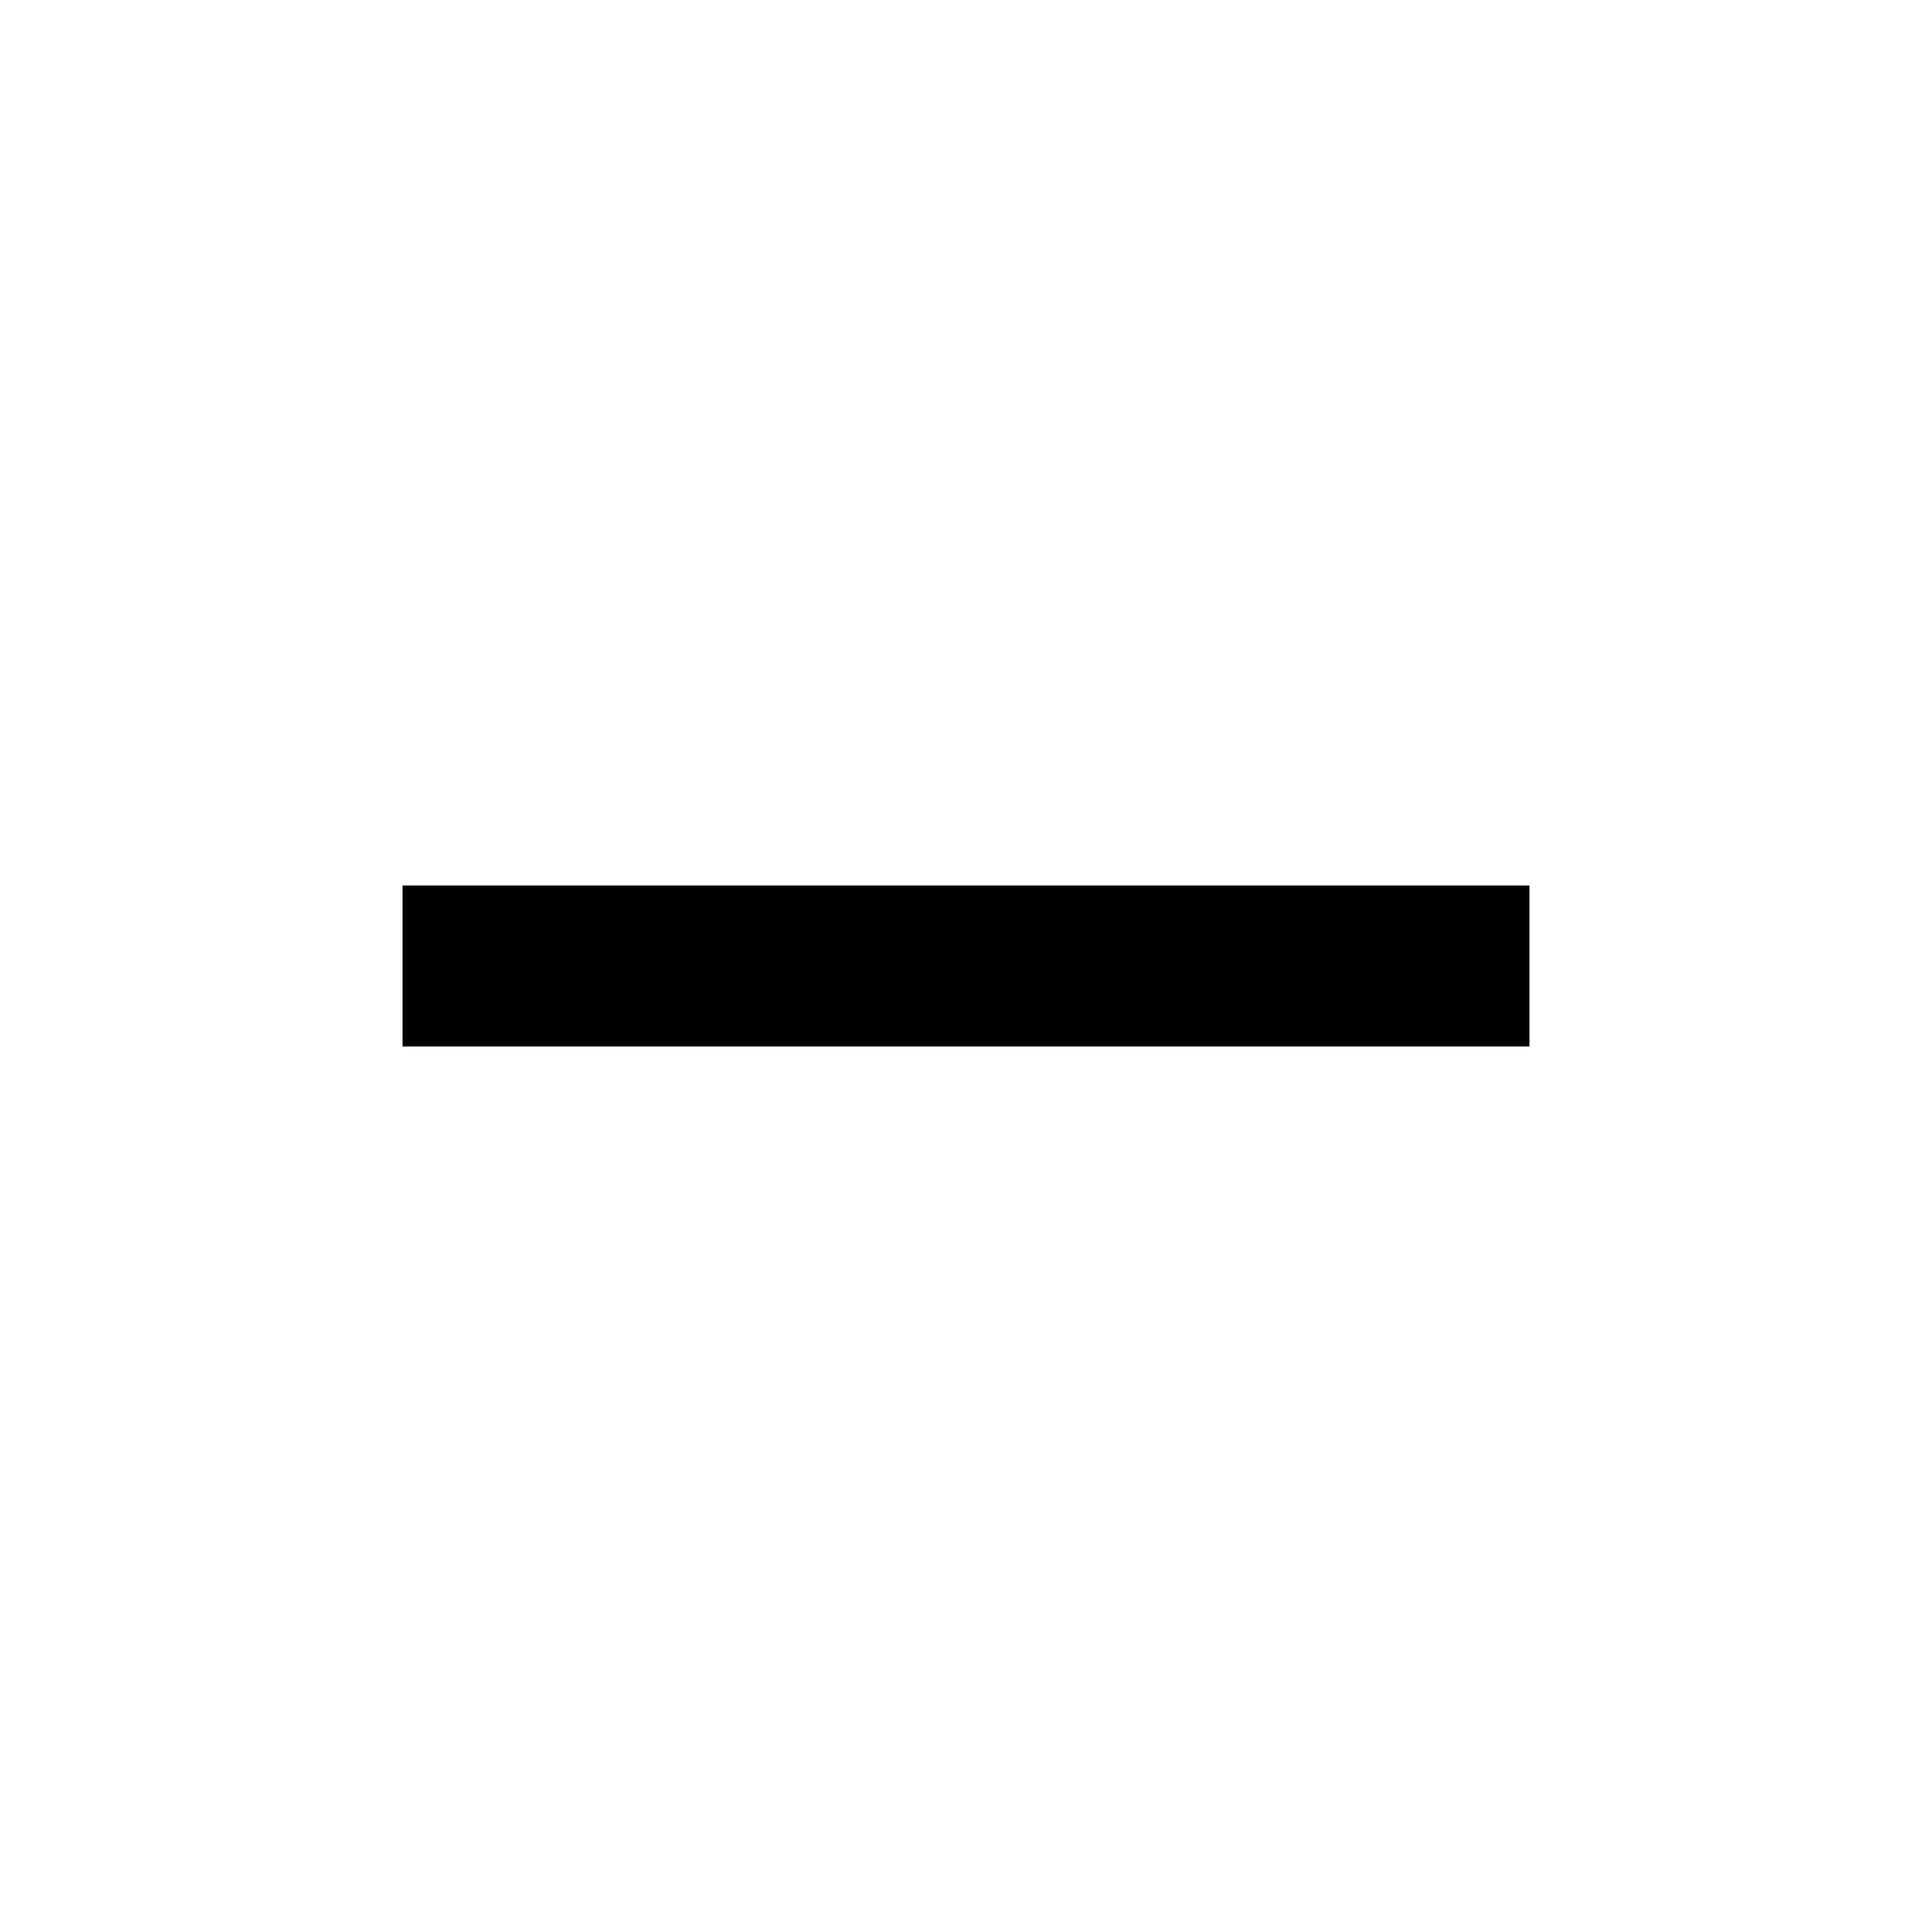
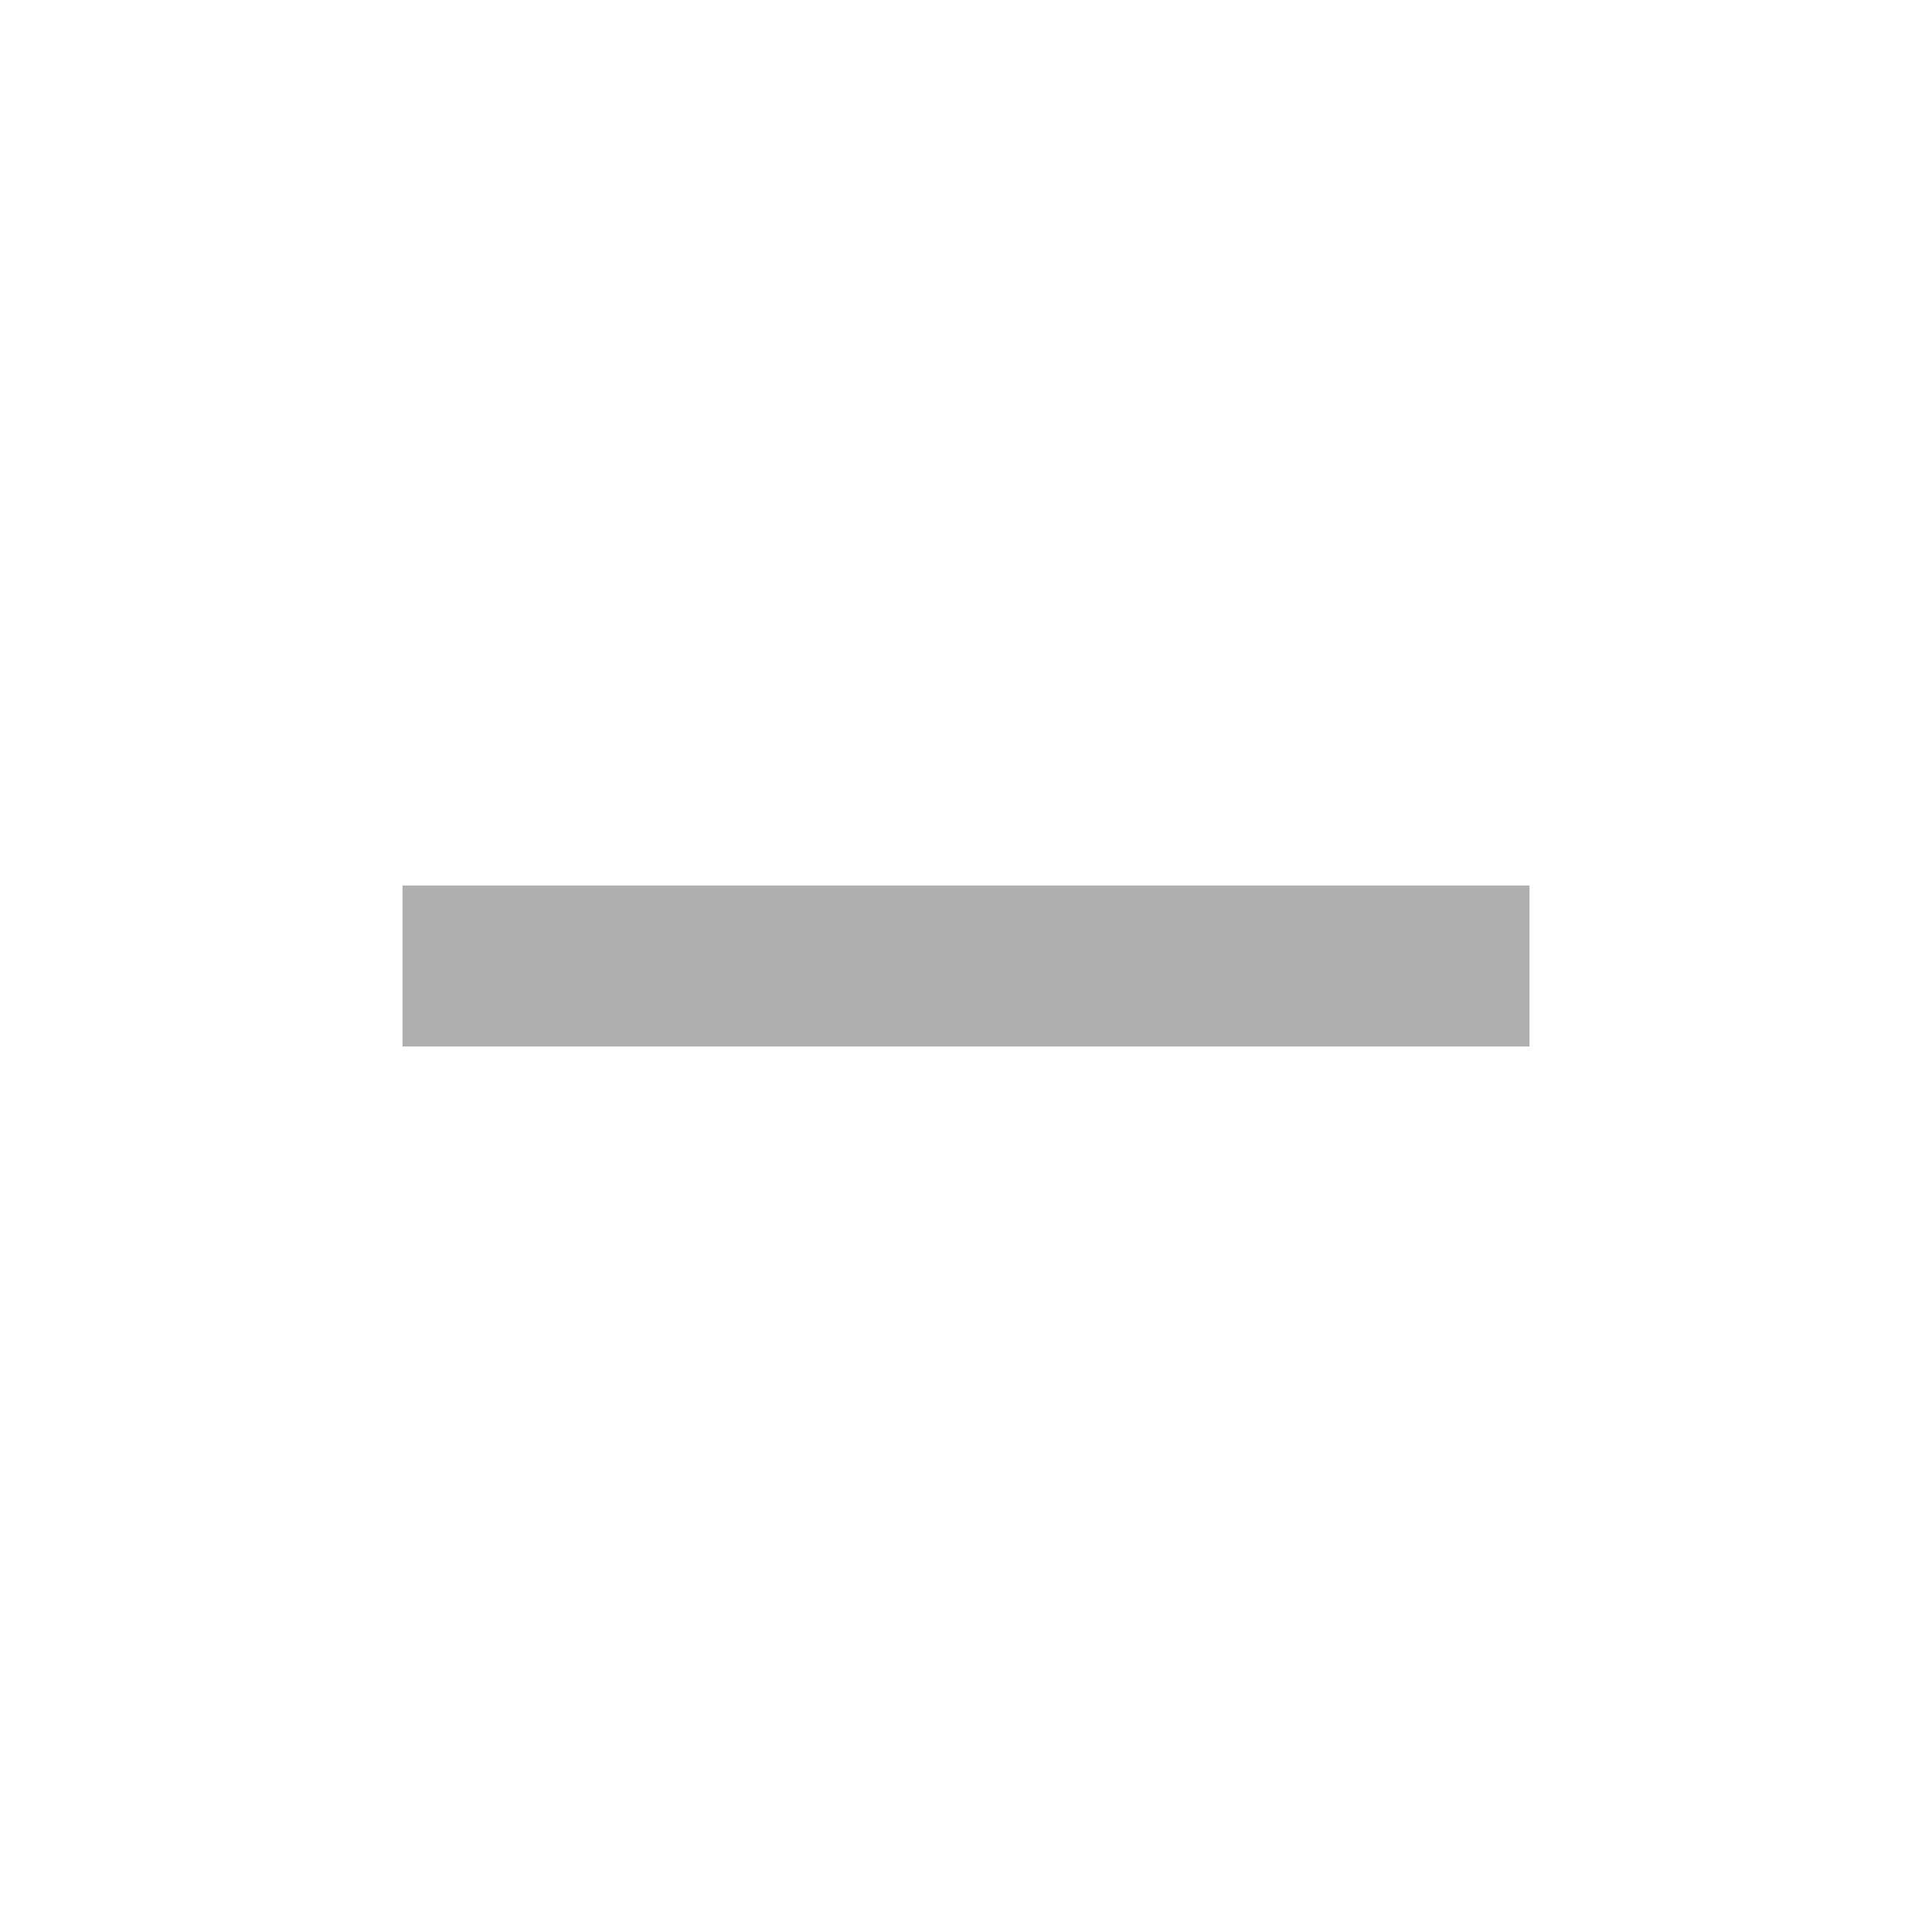
<svg xmlns="http://www.w3.org/2000/svg" version="1.1" id="Layer_1" x="0px" y="0px" width="24px" height="24px" viewBox="0 0 24 24" enable-background="new 0 0 24 24" xml:space="preserve">
-   <path fill-rule="evenodd" clip-rule="evenodd" d="M5,11h14v2H5V11z" />
+   <path fill-rule="evenodd" clip-rule="evenodd" d="M5,11h14v2H5V11z" fill="#afafaf" />
</svg>
